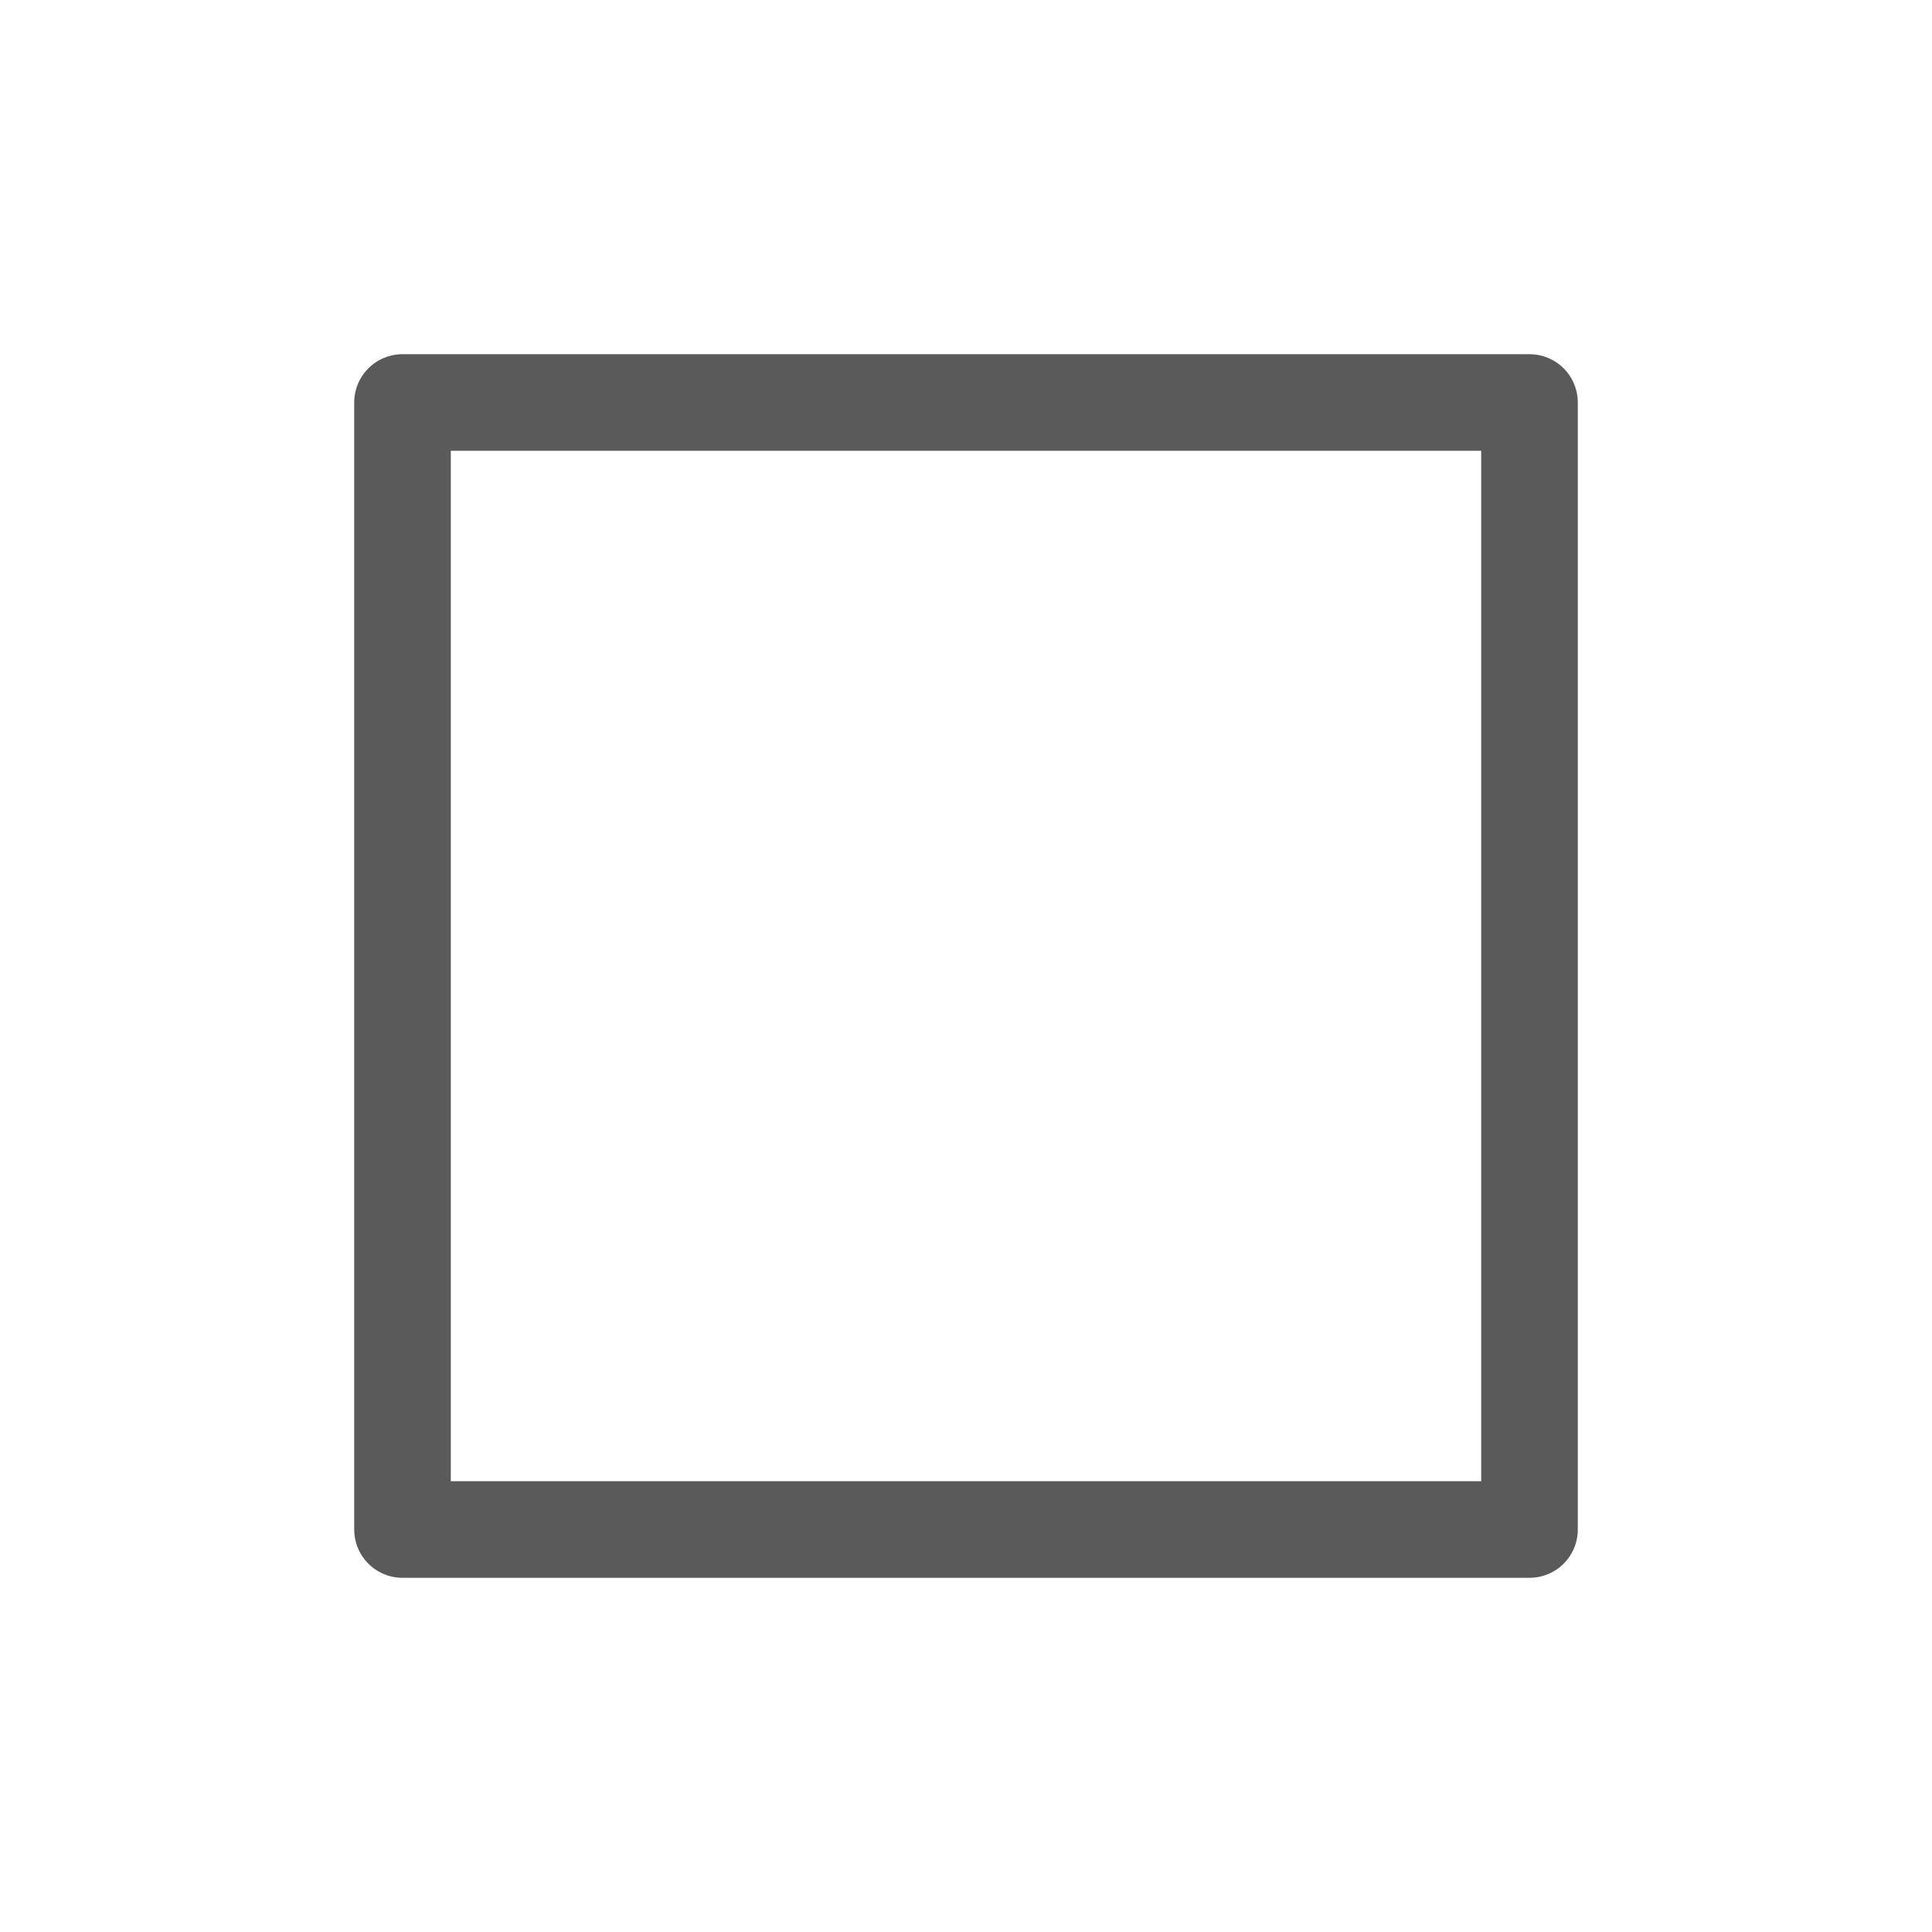
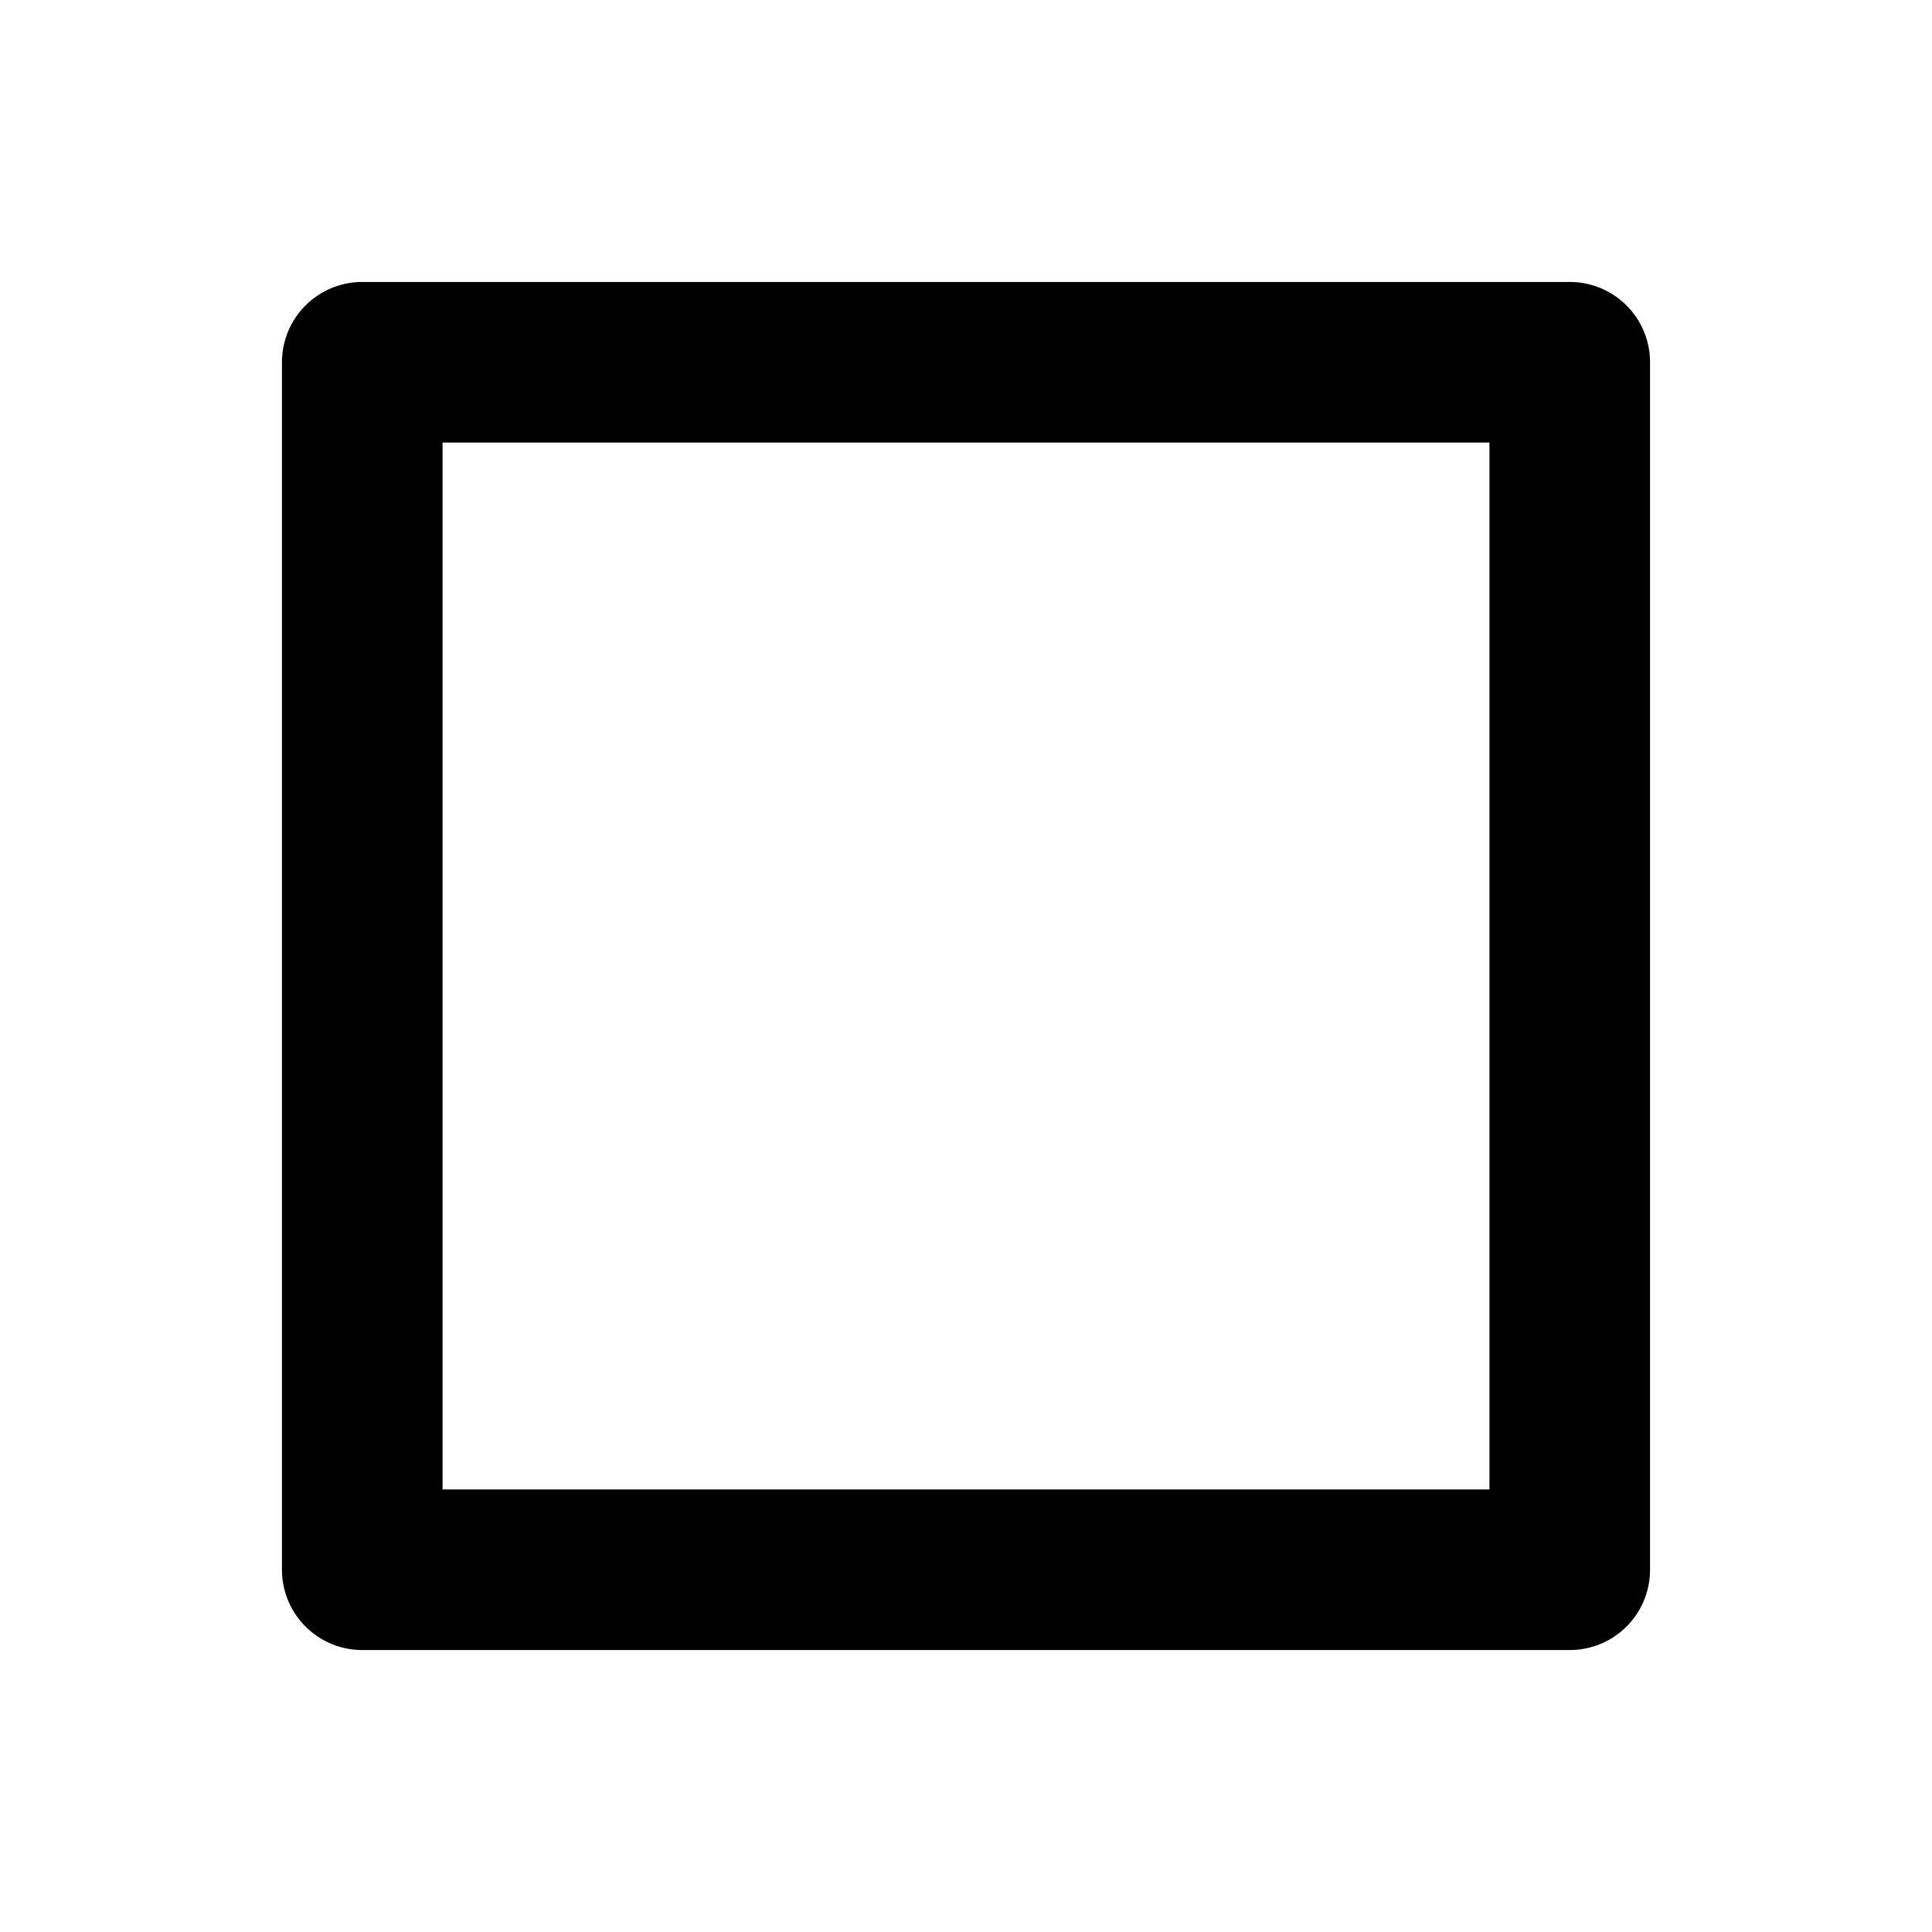
- <svg xmlns="http://www.w3.org/2000/svg" width="24" height="24" viewBox="0 0 24 24" fill="none" stroke="#5a5a5a" stroke-width="1.2" stroke-linecap="round" stroke-linejoin="round">
-   <rect x="5" y="5" width="14" height="14" />
+ <svg xmlns="http://www.w3.org/2000/svg" width="16" height="16" viewBox="0 0 16 16" fill="none" stroke="#000000" stroke-width="1.33" stroke-linecap="round" stroke-linejoin="round">
+   <rect x="3" y="3" width="10" height="10" />
</svg>
